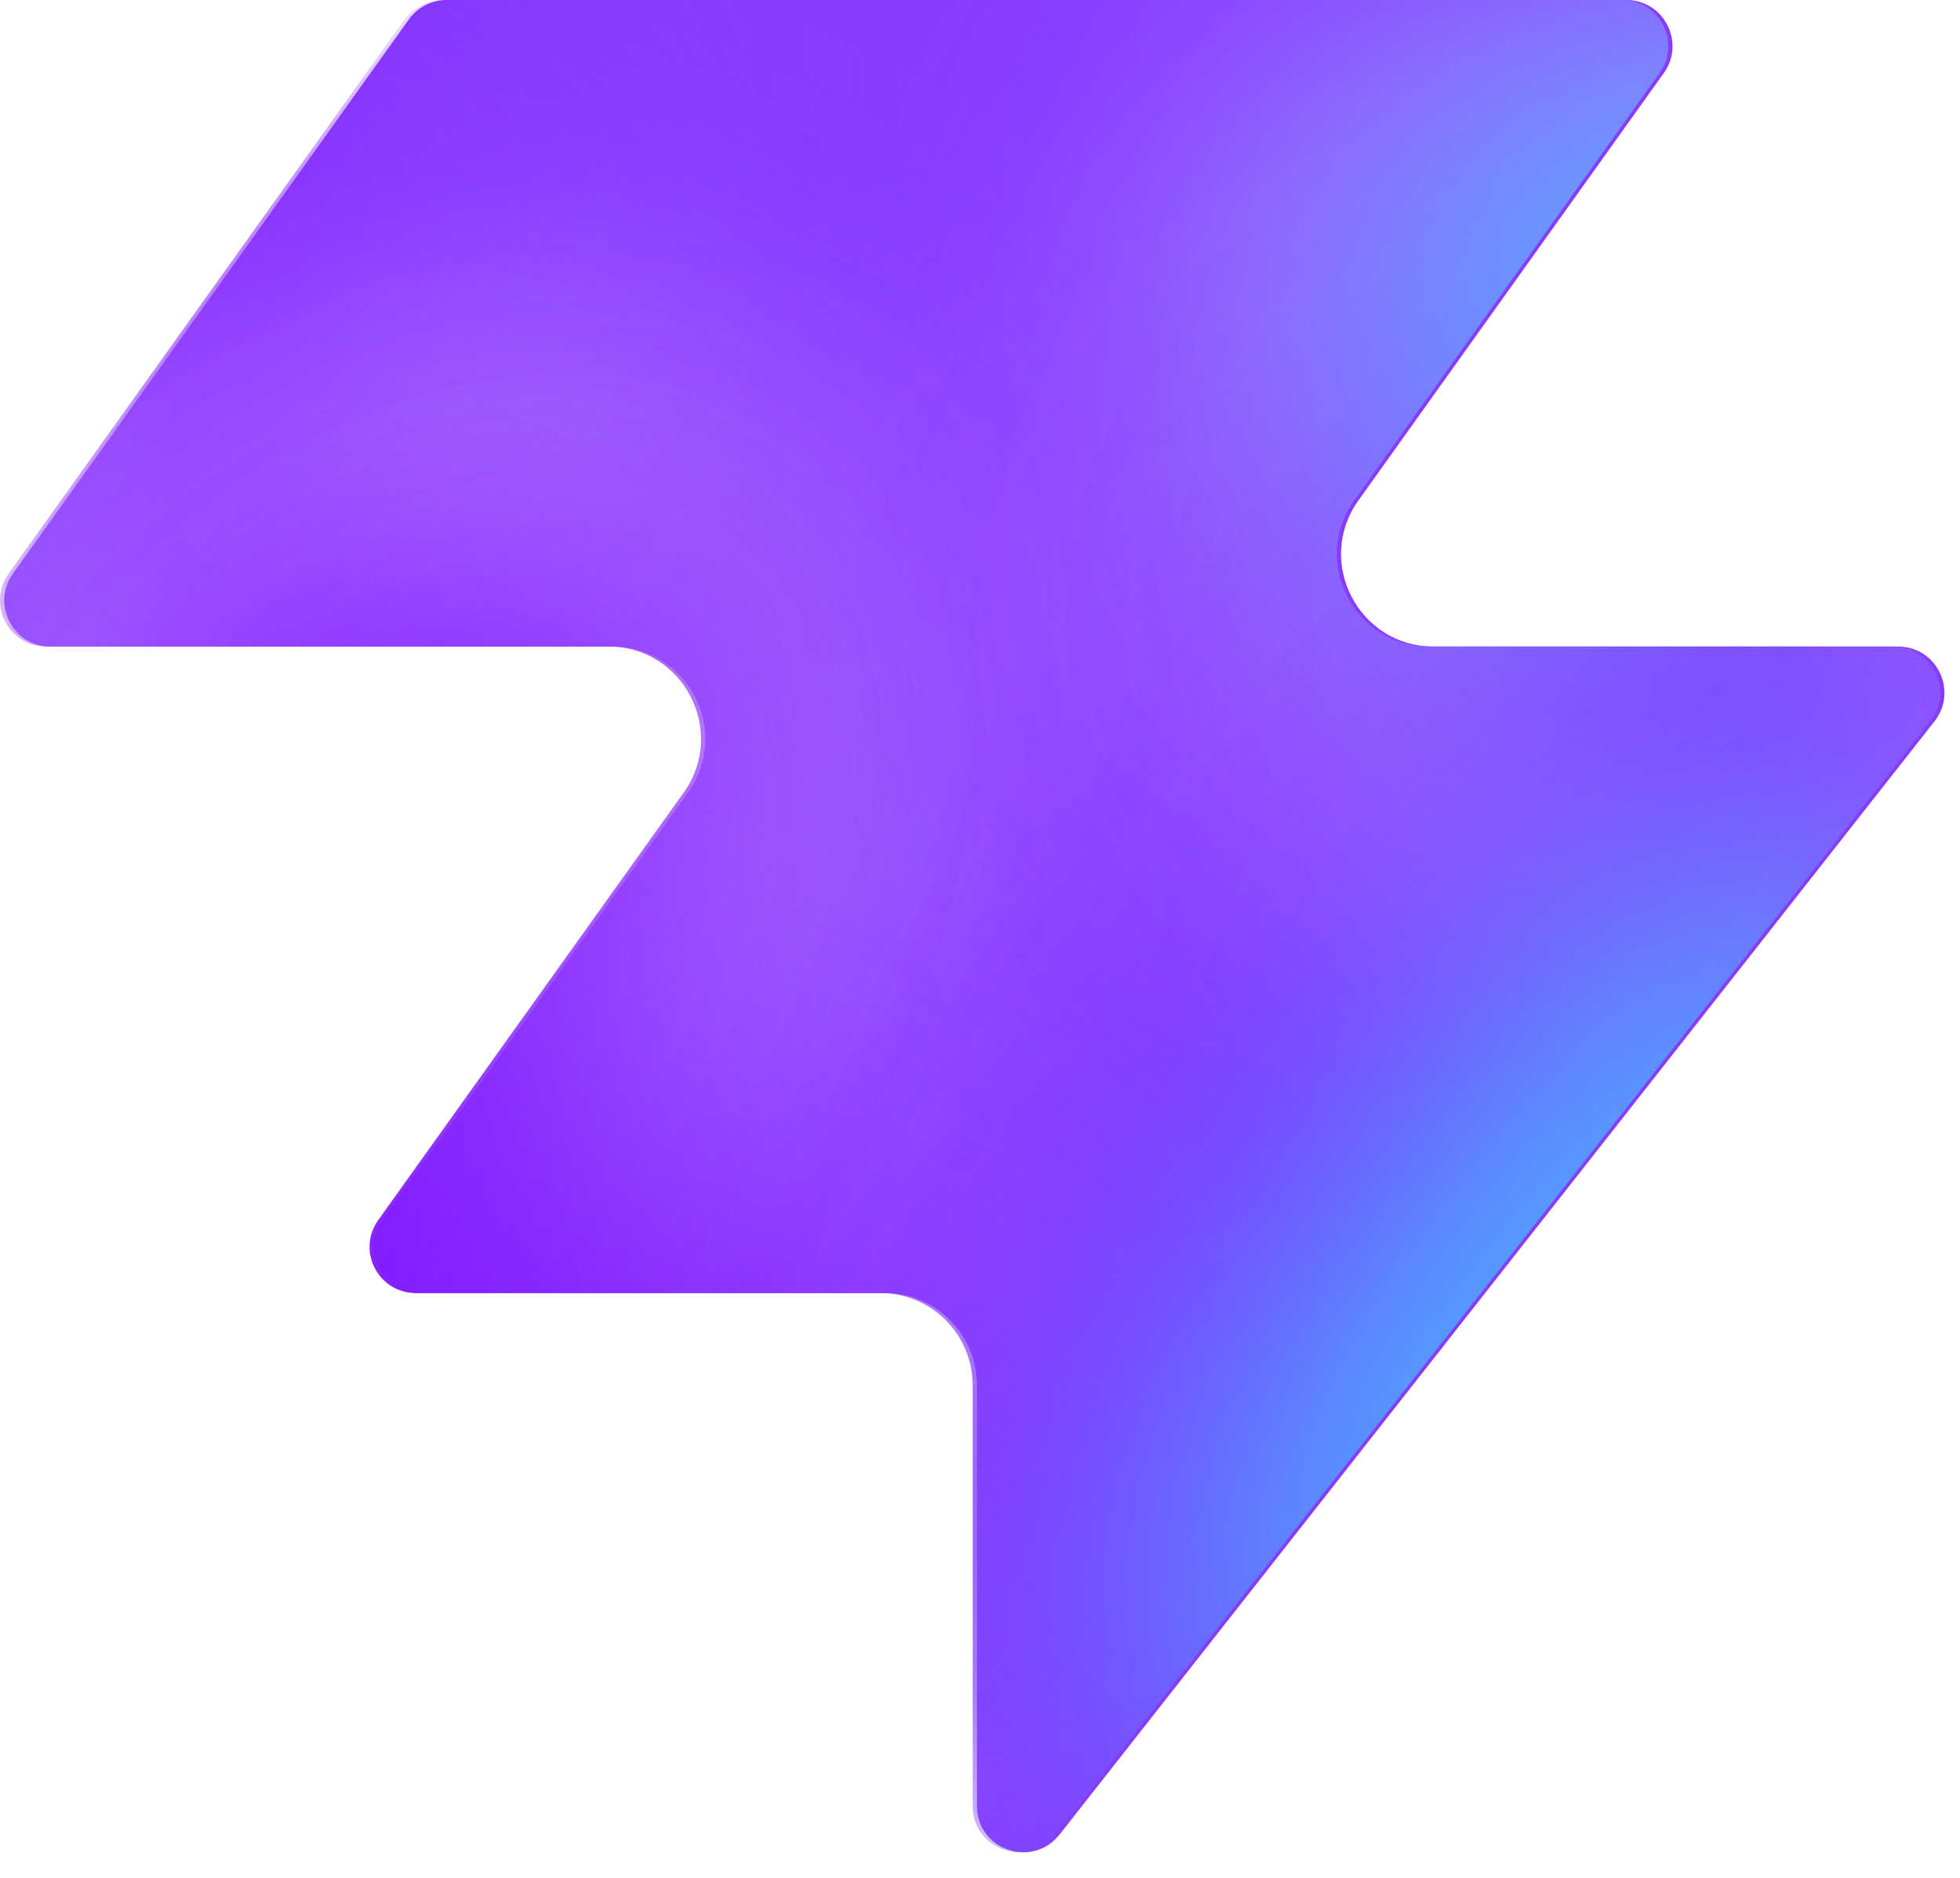
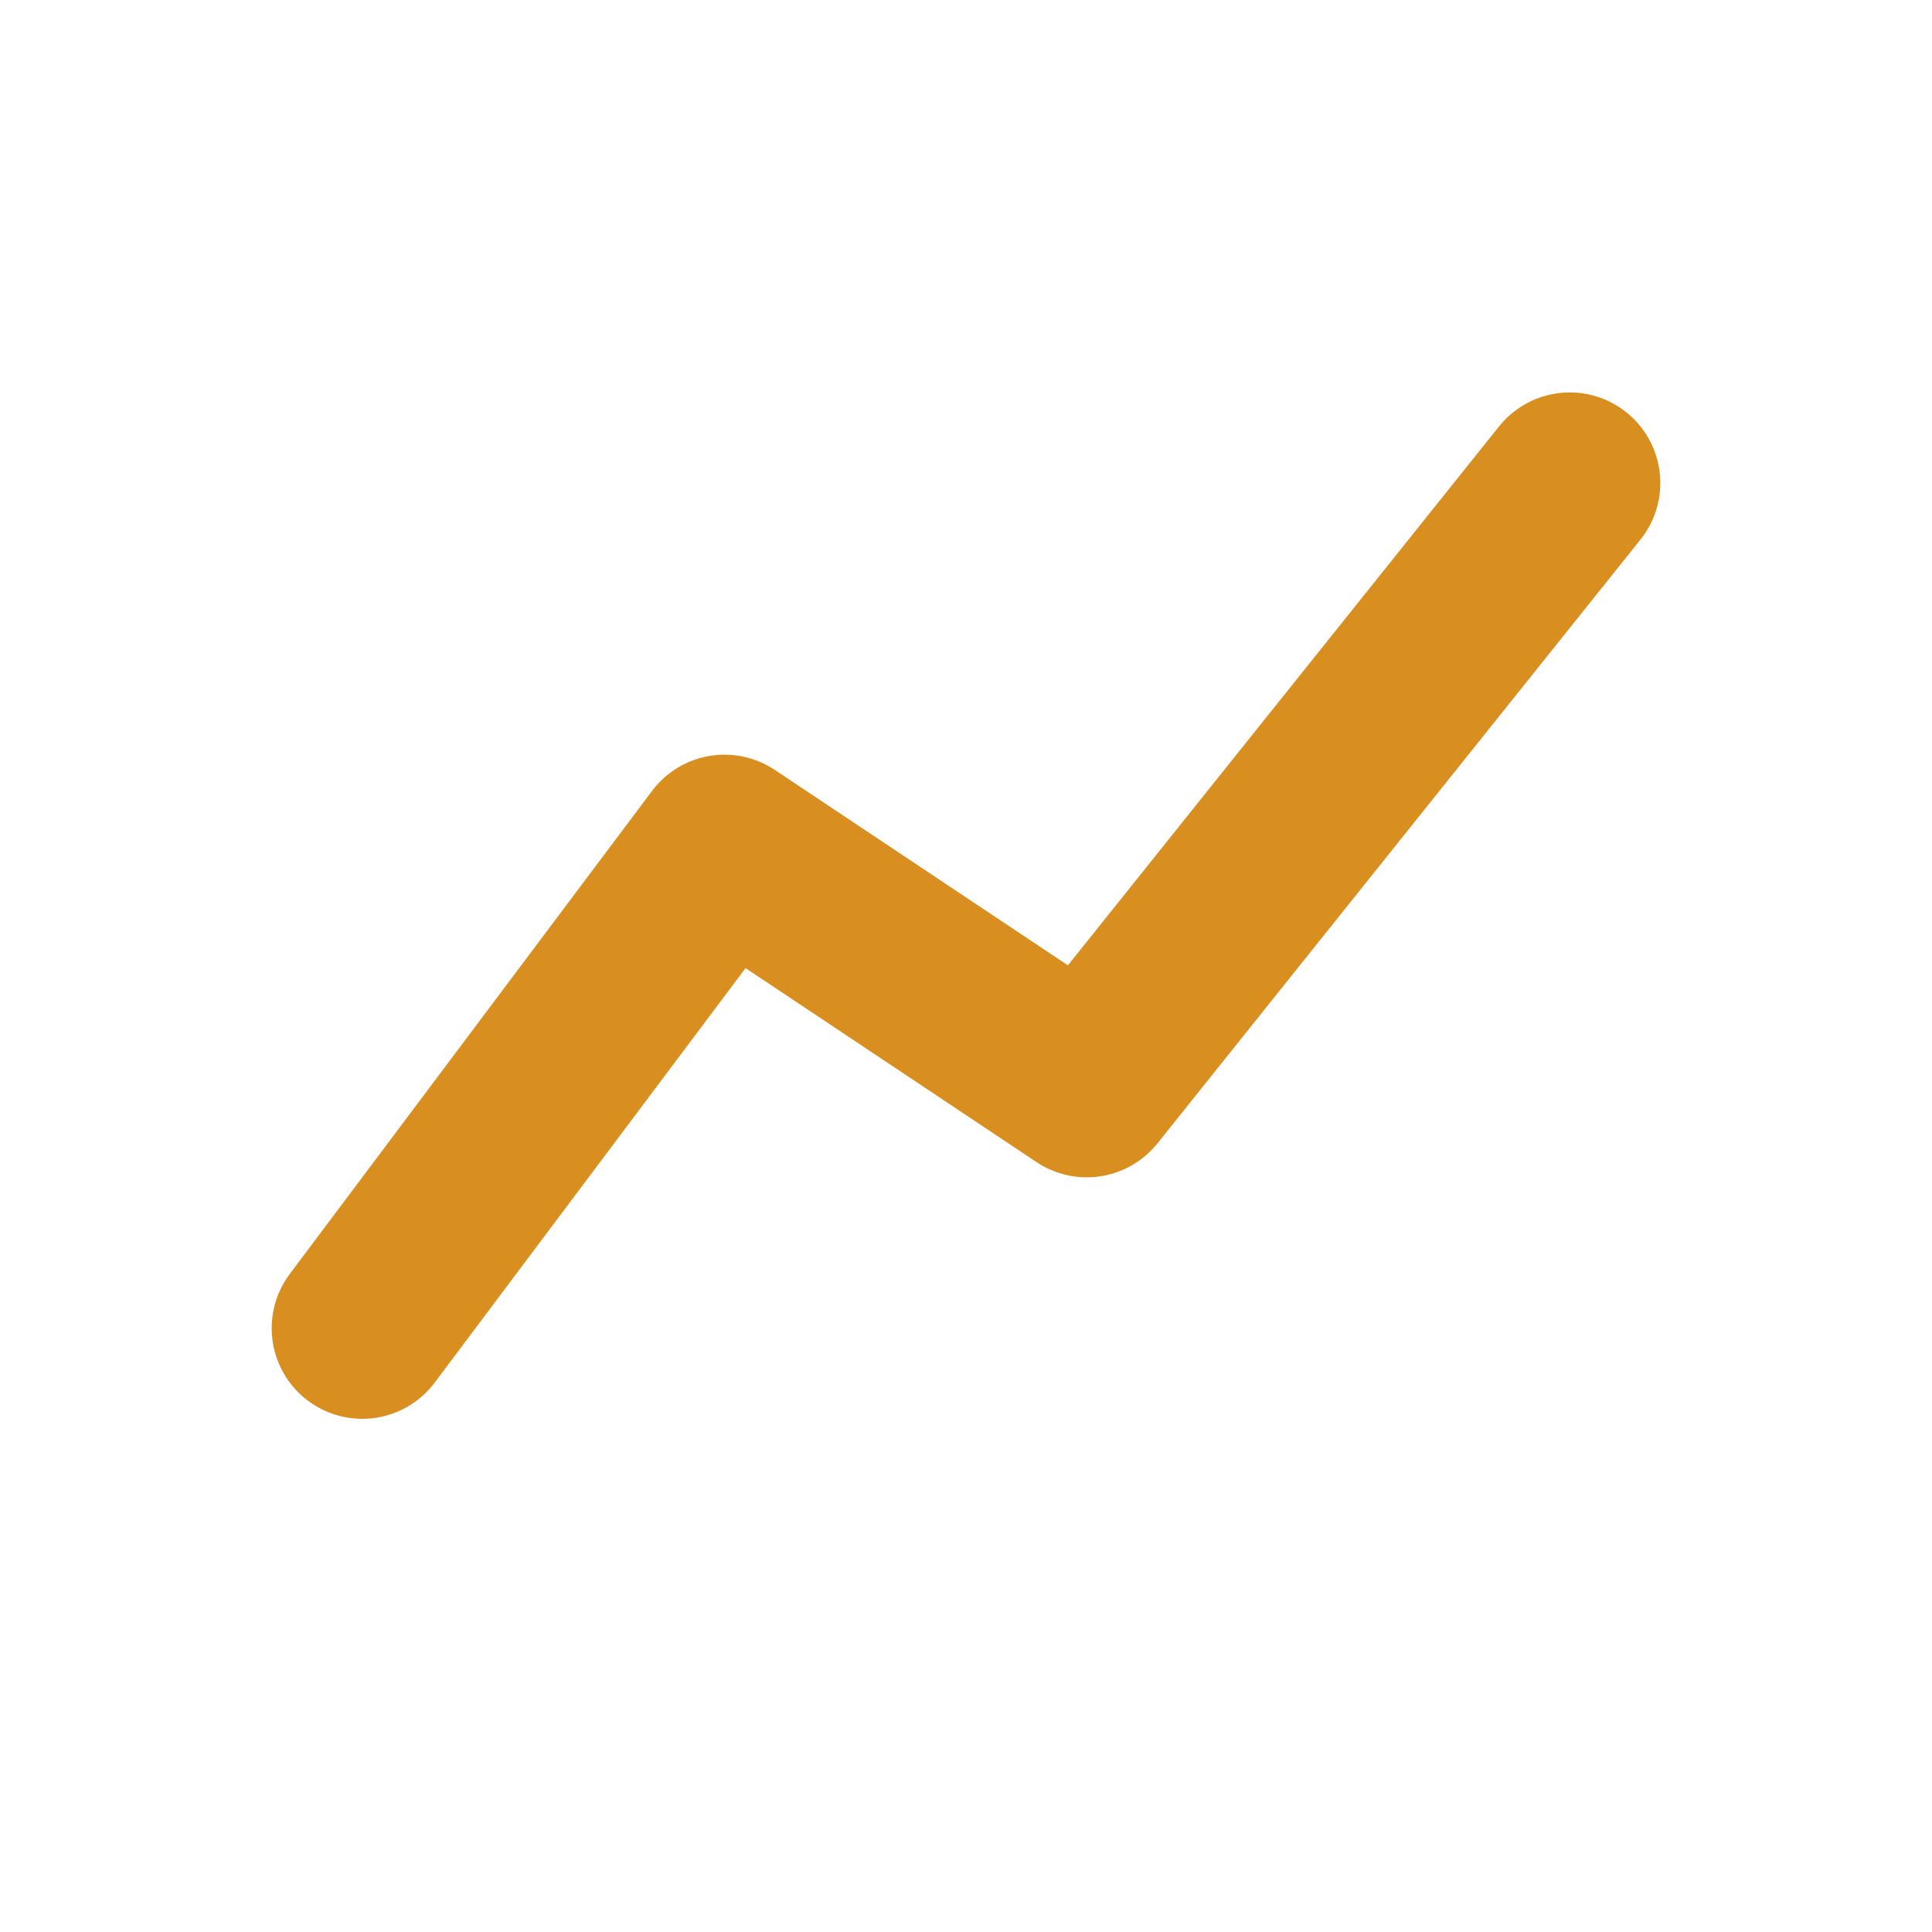
- <svg xmlns="http://www.w3.org/2000/svg" width="48" height="46" fill="none" viewBox="0 0 48 46">
-   <path fill="#863bff" d="M25.946 44.938c-.664.845-2.021.375-2.021-.698V33.937a2.26 2.26 0 0 0-2.262-2.262H10.287c-.92 0-1.456-1.04-.92-1.788l7.48-10.471c1.07-1.497 0-3.578-1.842-3.578H1.237c-.92 0-1.456-1.04-.92-1.788L10.013.474c.214-.297.556-.474.92-.474h28.894c.92 0 1.456 1.04.92 1.788l-7.48 10.471c-1.07 1.498 0 3.579 1.842 3.579h11.377c.943 0 1.473 1.088.89 1.83L25.947 44.94z" style="fill:#863bff;fill:color(display-p3 .525 .23 1);fill-opacity:1" />
-   <mask id="a" width="48" height="46" x="0" y="0" maskUnits="userSpaceOnUse" style="mask-type:alpha">
-     <path fill="#000" d="M25.842 44.938c-.664.844-2.021.375-2.021-.698V33.937a2.26 2.26 0 0 0-2.262-2.262H10.183c-.92 0-1.456-1.04-.92-1.788l7.48-10.471c1.07-1.498 0-3.579-1.842-3.579H1.133c-.92 0-1.456-1.04-.92-1.787L9.91.473c.214-.297.556-.474.92-.474h28.894c.92 0 1.456 1.04.92 1.788l-7.48 10.471c-1.07 1.498 0 3.578 1.842 3.578h11.377c.943 0 1.473 1.088.89 1.832L25.843 44.94z" style="fill:#000;fill-opacity:1" />
-   </mask>
-   <g mask="url(#a)">
-     <g filter="url(#b)">
-       <ellipse cx="5.508" cy="14.704" fill="#ede6ff" rx="5.508" ry="14.704" style="fill:#ede6ff;fill:color(display-p3 .927 .903 1);fill-opacity:1" transform="matrix(.00324 1 1 -.00324 -4.47 31.516)" />
-     </g>
-     <g filter="url(#c)">
-       <ellipse cx="10.399" cy="29.851" fill="#ede6ff" rx="10.399" ry="29.851" style="fill:#ede6ff;fill:color(display-p3 .927 .903 1);fill-opacity:1" transform="matrix(.00324 1 1 -.00324 -39.328 7.883)" />
-     </g>
-     <g filter="url(#d)">
-       <ellipse cx="5.508" cy="30.487" fill="#7e14ff" rx="5.508" ry="30.487" style="fill:#7e14ff;fill:color(display-p3 .492 .077 1);fill-opacity:1" transform="rotate(89.814 -25.913 -14.639)scale(1 -1)" />
-     </g>
-     <g filter="url(#e)">
-       <ellipse cx="5.508" cy="30.599" fill="#7e14ff" rx="5.508" ry="30.599" style="fill:#7e14ff;fill:color(display-p3 .492 .077 1);fill-opacity:1" transform="rotate(89.814 -32.644 -3.334)scale(1 -1)" />
-     </g>
-     <g filter="url(#f)">
-       <ellipse cx="5.508" cy="30.599" fill="#7e14ff" rx="5.508" ry="30.599" style="fill:#7e14ff;fill:color(display-p3 .492 .077 1);fill-opacity:1" transform="matrix(.00324 1 1 -.00324 -34.34 30.47)" />
-     </g>
-     <g filter="url(#g)">
-       <ellipse cx="14.072" cy="22.078" fill="#ede6ff" rx="14.072" ry="22.078" style="fill:#ede6ff;fill:color(display-p3 .927 .903 1);fill-opacity:1" transform="rotate(93.35 24.506 48.493)scale(-1 1)" />
-     </g>
-     <g filter="url(#h)">
-       <ellipse cx="3.47" cy="21.501" fill="#7e14ff" rx="3.47" ry="21.501" style="fill:#7e14ff;fill:color(display-p3 .492 .077 1);fill-opacity:1" transform="rotate(89.009 28.708 47.59)scale(-1 1)" />
-     </g>
-     <g filter="url(#i)">
-       <ellipse cx="3.47" cy="21.501" fill="#7e14ff" rx="3.47" ry="21.501" style="fill:#7e14ff;fill:color(display-p3 .492 .077 1);fill-opacity:1" transform="rotate(89.009 28.708 47.59)scale(-1 1)" />
-     </g>
-     <g filter="url(#j)">
-       <ellipse cx=".387" cy="8.972" fill="#7e14ff" rx="4.407" ry="29.108" style="fill:#7e14ff;fill:color(display-p3 .492 .077 1);fill-opacity:1" transform="rotate(39.51 .387 8.972)" />
-     </g>
-     <g filter="url(#k)">
-       <ellipse cx="47.523" cy="-6.092" fill="#7e14ff" rx="4.407" ry="29.108" style="fill:#7e14ff;fill:color(display-p3 .492 .077 1);fill-opacity:1" transform="rotate(37.892 47.523 -6.092)" />
-     </g>
-     <g filter="url(#l)">
-       <ellipse cx="41.412" cy="6.333" fill="#47bfff" rx="5.971" ry="9.665" style="fill:#47bfff;fill:color(display-p3 .28 .748 1);fill-opacity:1" transform="rotate(37.892 41.412 6.333)" />
-     </g>
-     <g filter="url(#m)">
-       <ellipse cx="-1.879" cy="38.332" fill="#7e14ff" rx="4.407" ry="29.108" style="fill:#7e14ff;fill:color(display-p3 .492 .077 1);fill-opacity:1" transform="rotate(37.892 -1.88 38.332)" />
-     </g>
-     <g filter="url(#n)">
-       <ellipse cx="-1.879" cy="38.332" fill="#7e14ff" rx="4.407" ry="29.108" style="fill:#7e14ff;fill:color(display-p3 .492 .077 1);fill-opacity:1" transform="rotate(37.892 -1.88 38.332)" />
-     </g>
-     <g filter="url(#o)">
-       <ellipse cx="35.651" cy="29.907" fill="#7e14ff" rx="4.407" ry="29.108" style="fill:#7e14ff;fill:color(display-p3 .492 .077 1);fill-opacity:1" transform="rotate(37.892 35.651 29.907)" />
-     </g>
-     <g filter="url(#p)">
-       <ellipse cx="38.418" cy="32.4" fill="#47bfff" rx="5.971" ry="15.297" style="fill:#47bfff;fill:color(display-p3 .28 .748 1);fill-opacity:1" transform="rotate(37.892 38.418 32.4)" />
-     </g>
-   </g>
-   <defs>
-     <filter id="b" width="60.045" height="41.654" x="-19.77" y="16.149" color-interpolation-filters="sRGB" filterUnits="userSpaceOnUse">
-       <feFlood flood-opacity="0" result="BackgroundImageFix" />
-       <feBlend in="SourceGraphic" in2="BackgroundImageFix" result="shape" />
-       <feGaussianBlur result="effect1_foregroundBlur_2002_17158" stdDeviation="7.659" />
-     </filter>
-     <filter id="c" width="90.34" height="51.437" x="-54.613" y="-7.533" color-interpolation-filters="sRGB" filterUnits="userSpaceOnUse">
-       <feFlood flood-opacity="0" result="BackgroundImageFix" />
-       <feBlend in="SourceGraphic" in2="BackgroundImageFix" result="shape" />
-       <feGaussianBlur result="effect1_foregroundBlur_2002_17158" stdDeviation="7.659" />
-     </filter>
-     <filter id="d" width="79.355" height="29.4" x="-49.64" y="2.03" color-interpolation-filters="sRGB" filterUnits="userSpaceOnUse">
-       <feFlood flood-opacity="0" result="BackgroundImageFix" />
-       <feBlend in="SourceGraphic" in2="BackgroundImageFix" result="shape" />
-       <feGaussianBlur result="effect1_foregroundBlur_2002_17158" stdDeviation="4.596" />
-     </filter>
-     <filter id="e" width="79.579" height="29.4" x="-45.045" y="20.029" color-interpolation-filters="sRGB" filterUnits="userSpaceOnUse">
-       <feFlood flood-opacity="0" result="BackgroundImageFix" />
-       <feBlend in="SourceGraphic" in2="BackgroundImageFix" result="shape" />
-       <feGaussianBlur result="effect1_foregroundBlur_2002_17158" stdDeviation="4.596" />
-     </filter>
-     <filter id="f" width="79.579" height="29.4" x="-43.513" y="21.178" color-interpolation-filters="sRGB" filterUnits="userSpaceOnUse">
-       <feFlood flood-opacity="0" result="BackgroundImageFix" />
-       <feBlend in="SourceGraphic" in2="BackgroundImageFix" result="shape" />
-       <feGaussianBlur result="effect1_foregroundBlur_2002_17158" stdDeviation="4.596" />
-     </filter>
-     <filter id="g" width="74.749" height="58.852" x="15.756" y="-17.901" color-interpolation-filters="sRGB" filterUnits="userSpaceOnUse">
-       <feFlood flood-opacity="0" result="BackgroundImageFix" />
-       <feBlend in="SourceGraphic" in2="BackgroundImageFix" result="shape" />
-       <feGaussianBlur result="effect1_foregroundBlur_2002_17158" stdDeviation="7.659" />
-     </filter>
-     <filter id="h" width="61.377" height="25.362" x="23.548" y="2.284" color-interpolation-filters="sRGB" filterUnits="userSpaceOnUse">
-       <feFlood flood-opacity="0" result="BackgroundImageFix" />
-       <feBlend in="SourceGraphic" in2="BackgroundImageFix" result="shape" />
-       <feGaussianBlur result="effect1_foregroundBlur_2002_17158" stdDeviation="4.596" />
-     </filter>
-     <filter id="i" width="61.377" height="25.362" x="23.548" y="2.284" color-interpolation-filters="sRGB" filterUnits="userSpaceOnUse">
-       <feFlood flood-opacity="0" result="BackgroundImageFix" />
-       <feBlend in="SourceGraphic" in2="BackgroundImageFix" result="shape" />
-       <feGaussianBlur result="effect1_foregroundBlur_2002_17158" stdDeviation="4.596" />
-     </filter>
-     <filter id="j" width="56.045" height="63.649" x="-27.636" y="-22.853" color-interpolation-filters="sRGB" filterUnits="userSpaceOnUse">
-       <feFlood flood-opacity="0" result="BackgroundImageFix" />
-       <feBlend in="SourceGraphic" in2="BackgroundImageFix" result="shape" />
-       <feGaussianBlur result="effect1_foregroundBlur_2002_17158" stdDeviation="4.596" />
-     </filter>
-     <filter id="k" width="54.814" height="64.646" x="20.116" y="-38.415" color-interpolation-filters="sRGB" filterUnits="userSpaceOnUse">
-       <feFlood flood-opacity="0" result="BackgroundImageFix" />
-       <feBlend in="SourceGraphic" in2="BackgroundImageFix" result="shape" />
-       <feGaussianBlur result="effect1_foregroundBlur_2002_17158" stdDeviation="4.596" />
-     </filter>
-     <filter id="l" width="33.541" height="35.313" x="24.641" y="-11.323" color-interpolation-filters="sRGB" filterUnits="userSpaceOnUse">
-       <feFlood flood-opacity="0" result="BackgroundImageFix" />
-       <feBlend in="SourceGraphic" in2="BackgroundImageFix" result="shape" />
-       <feGaussianBlur result="effect1_foregroundBlur_2002_17158" stdDeviation="4.596" />
-     </filter>
-     <filter id="m" width="54.814" height="64.646" x="-29.286" y="6.009" color-interpolation-filters="sRGB" filterUnits="userSpaceOnUse">
-       <feFlood flood-opacity="0" result="BackgroundImageFix" />
-       <feBlend in="SourceGraphic" in2="BackgroundImageFix" result="shape" />
-       <feGaussianBlur result="effect1_foregroundBlur_2002_17158" stdDeviation="4.596" />
-     </filter>
-     <filter id="n" width="54.814" height="64.646" x="-29.286" y="6.009" color-interpolation-filters="sRGB" filterUnits="userSpaceOnUse">
-       <feFlood flood-opacity="0" result="BackgroundImageFix" />
-       <feBlend in="SourceGraphic" in2="BackgroundImageFix" result="shape" />
-       <feGaussianBlur result="effect1_foregroundBlur_2002_17158" stdDeviation="4.596" />
-     </filter>
-     <filter id="o" width="54.814" height="64.646" x="8.244" y="-2.416" color-interpolation-filters="sRGB" filterUnits="userSpaceOnUse">
-       <feFlood flood-opacity="0" result="BackgroundImageFix" />
-       <feBlend in="SourceGraphic" in2="BackgroundImageFix" result="shape" />
-       <feGaussianBlur result="effect1_foregroundBlur_2002_17158" stdDeviation="4.596" />
-     </filter>
-     <filter id="p" width="39.409" height="43.623" x="18.713" y="10.588" color-interpolation-filters="sRGB" filterUnits="userSpaceOnUse">
-       <feFlood flood-opacity="0" result="BackgroundImageFix" />
-       <feBlend in="SourceGraphic" in2="BackgroundImageFix" result="shape" />
-       <feGaussianBlur result="effect1_foregroundBlur_2002_17158" stdDeviation="4.596" />
-     </filter>
-   </defs>
+ <svg xmlns="http://www.w3.org/2000/svg" viewBox="0 0 32 32">
+   <path d="M6 22 L12 14 L18 18 L26 8" stroke="#D98F1F" stroke-width="3" fill="none" stroke-linecap="round" stroke-linejoin="round" />
</svg>
